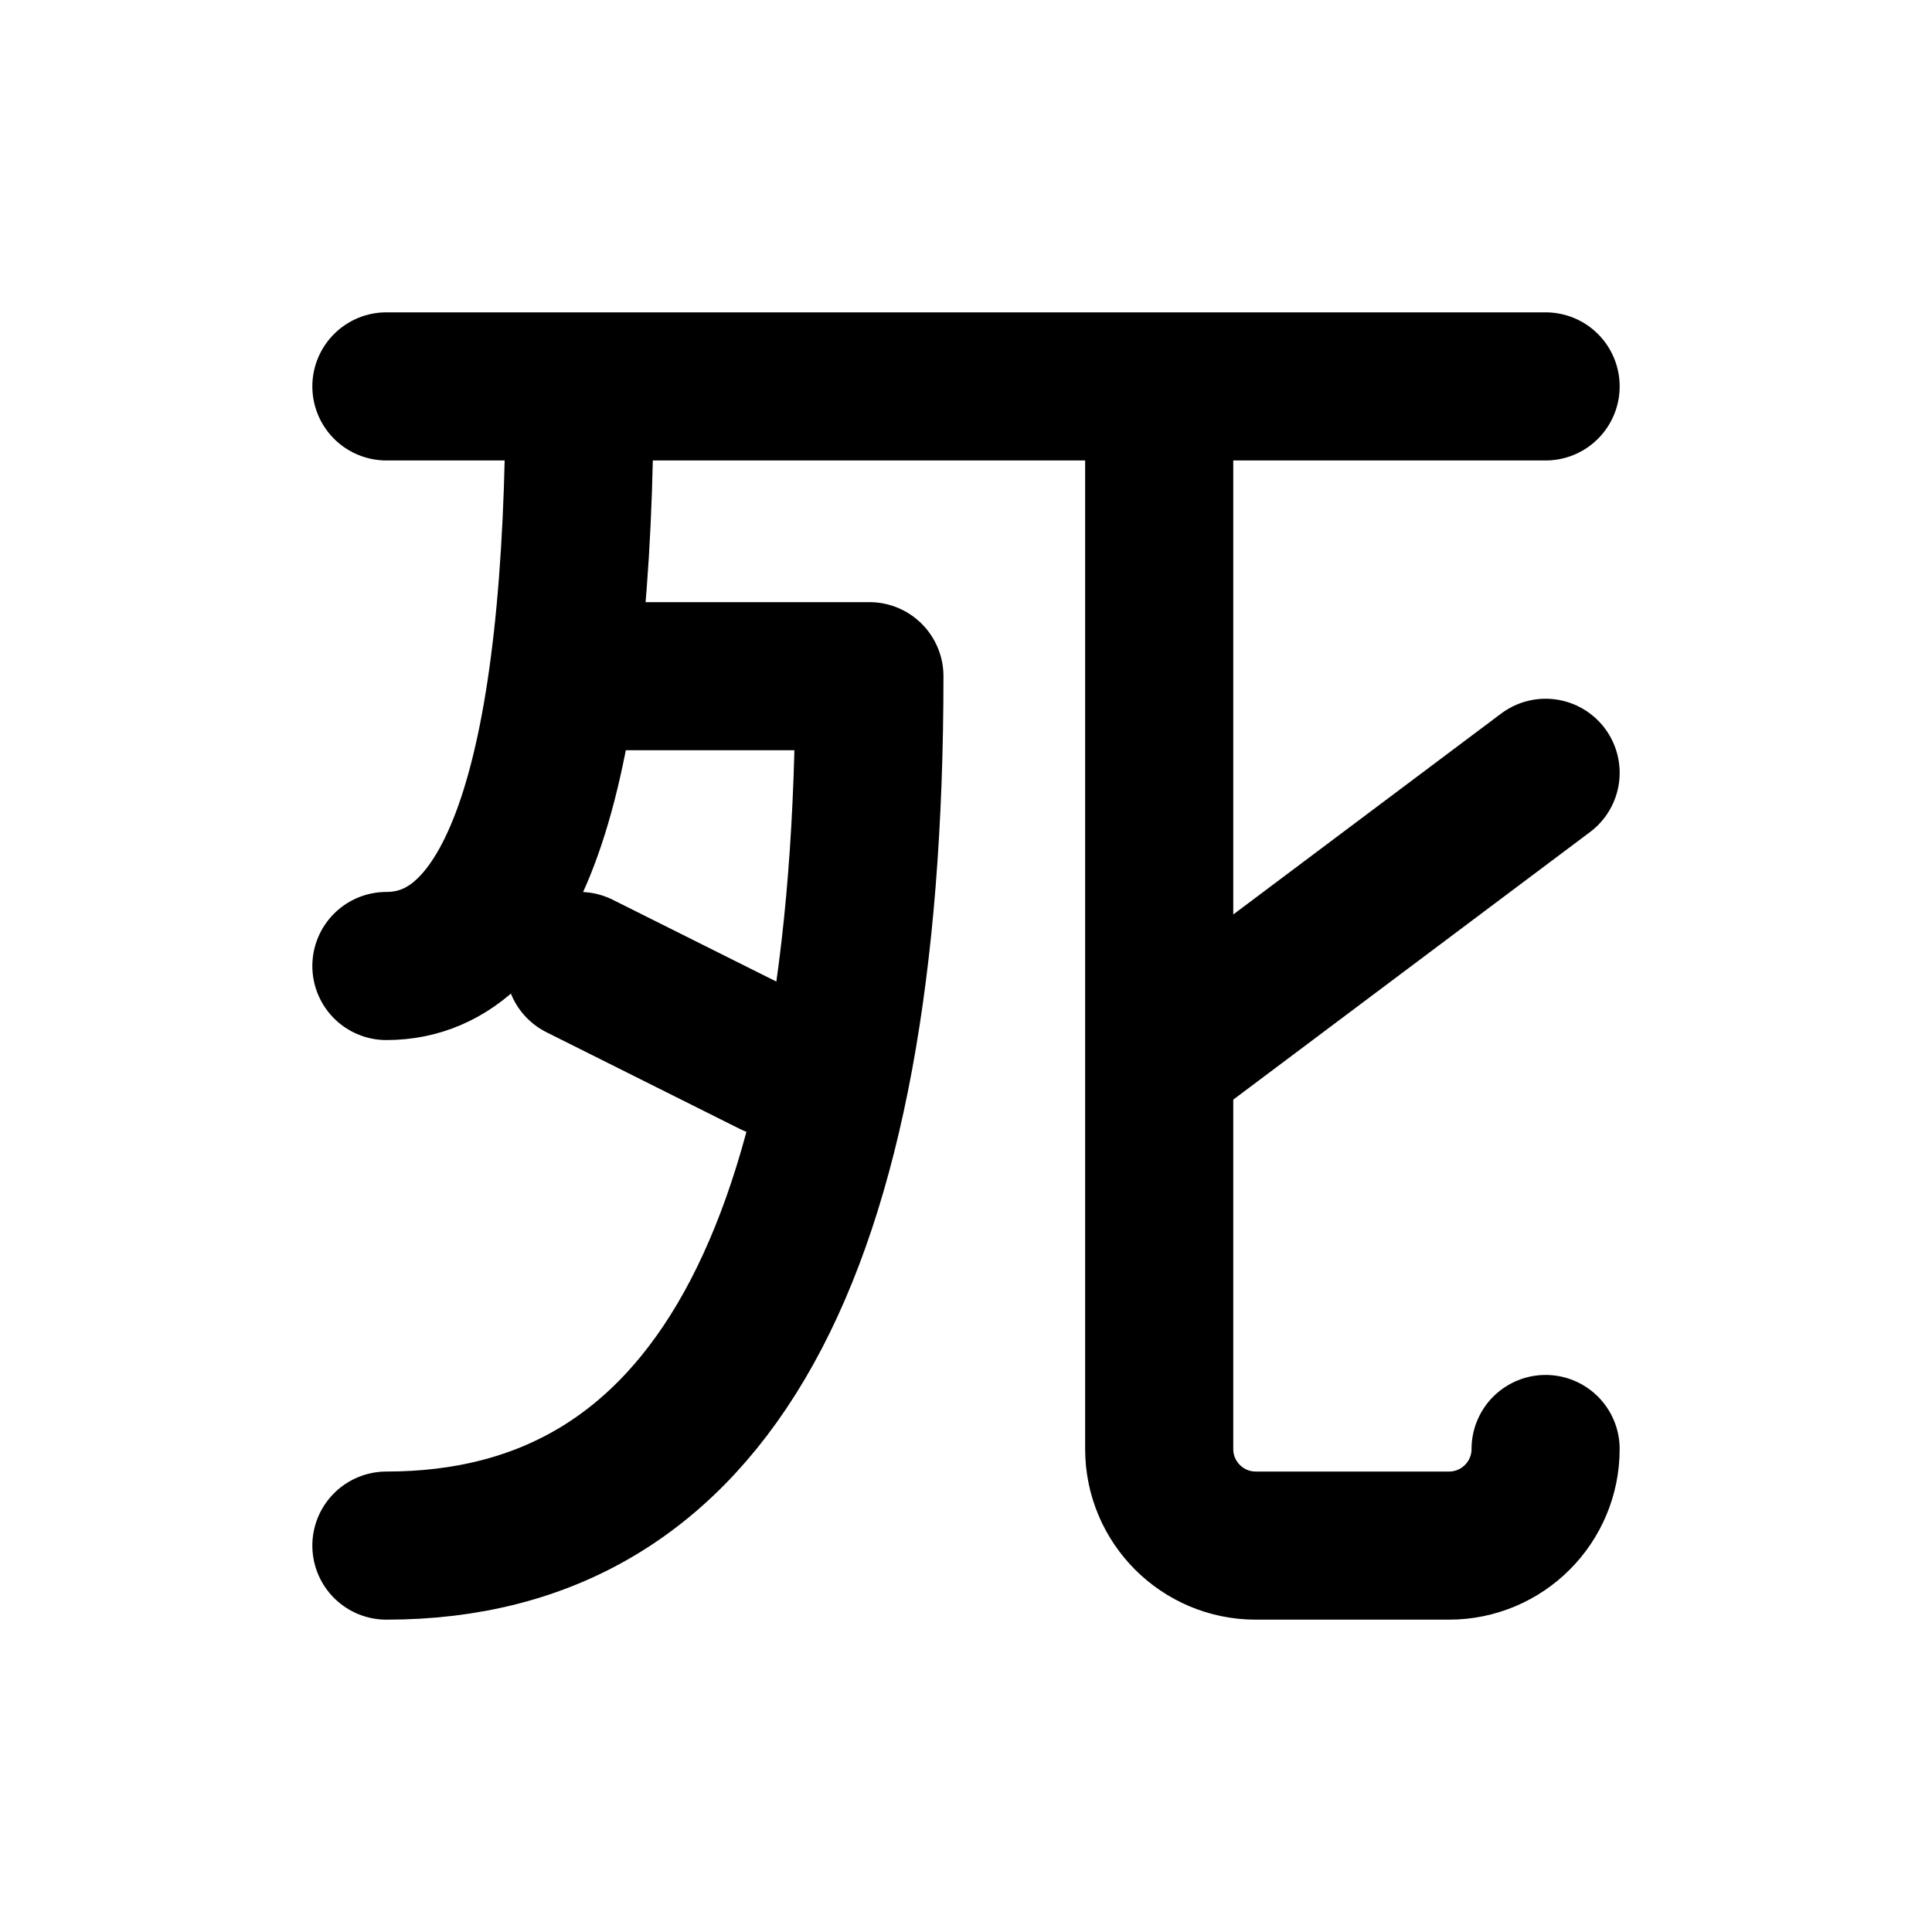
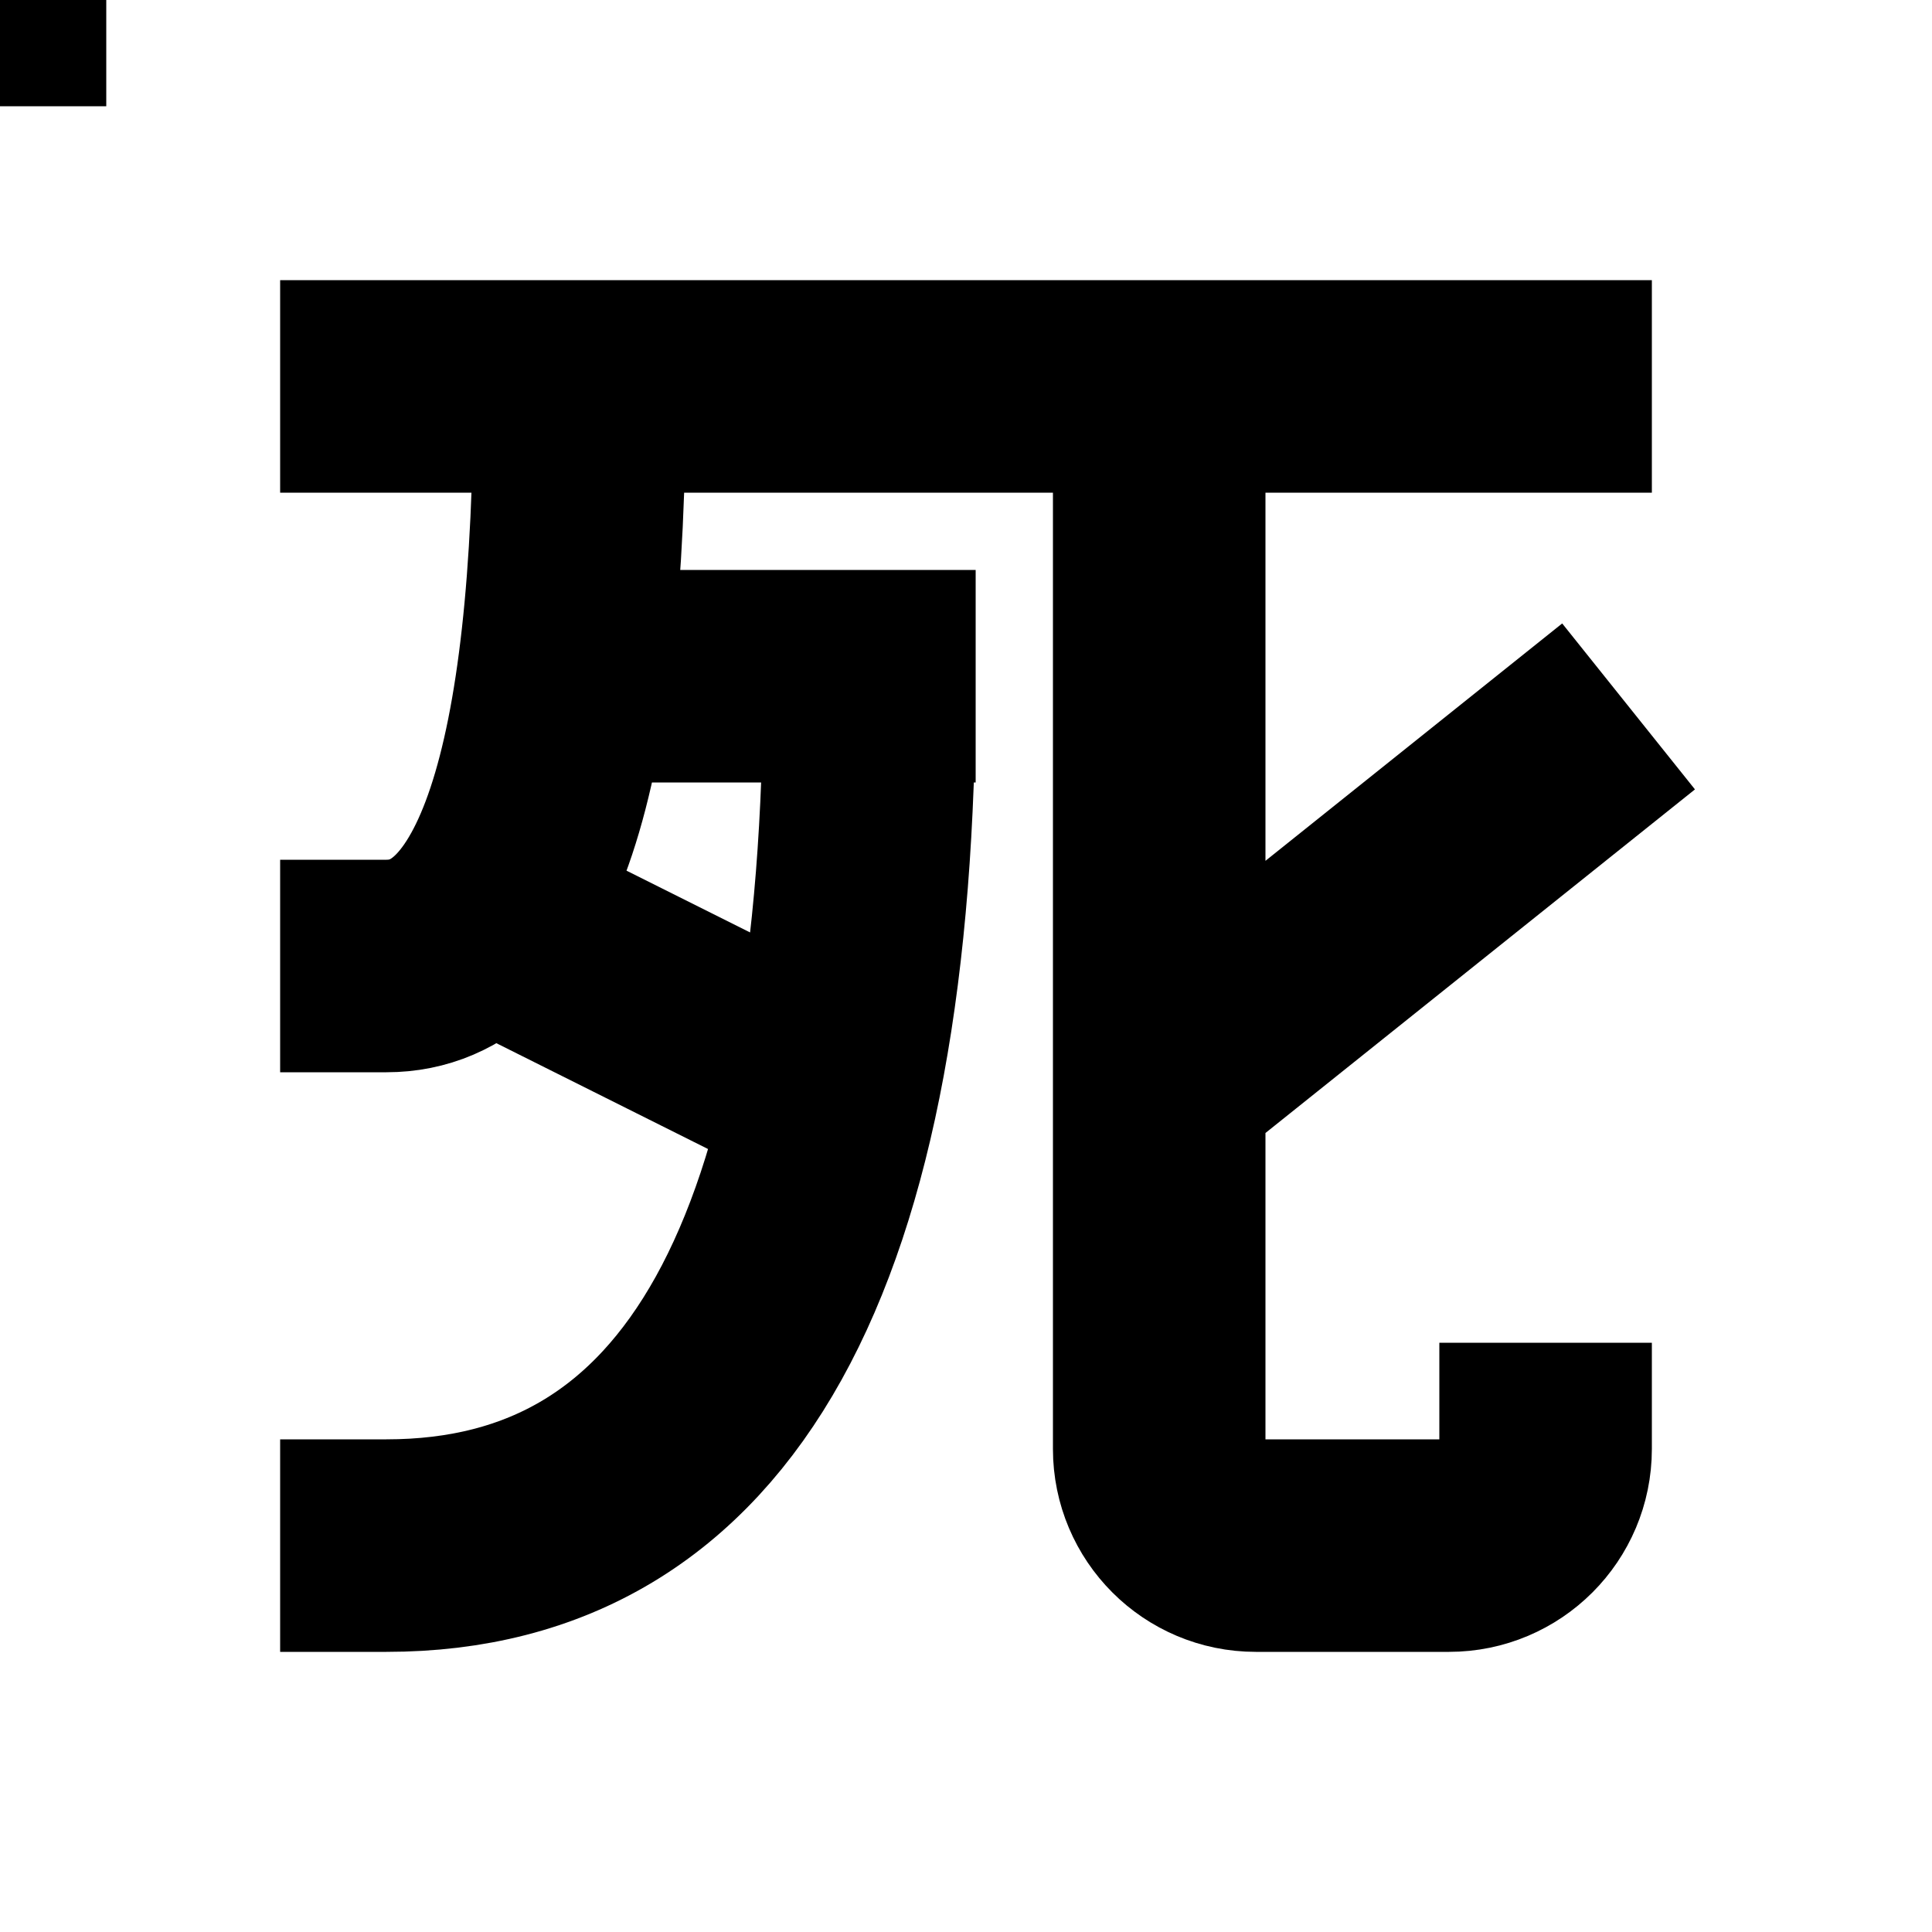
- <svg xmlns="http://www.w3.org/2000/svg" class="vector fh" width="300px" height="300px" baseProfile="full" version="1.1" style="width: 300px; height: 300px; stroke: rgb(0, 0, 0); stroke-width: 23; fill: none; stroke-linecap: round;">
+ <svg xmlns="http://www.w3.org/2000/svg" class="vector fh" width="300px" height="300px" baseProfile="full" version="1.1" style="width: 300px; height: 300px; stroke: rgb(0, 0, 0); stroke-width: 33; fill: none; stroke-linecap: square;">
  <g transform="translate(0,0)">
-     <path d="M60,60 L240,60  M180,60 L180,225  A15,15 0 0,0 195,240  A30,0 0 0,1 225,240  A15,-15 0 0,0 240,225  M180,165 L240,120  M135,105 L90,105  M90,60 Q90,150 60,150  M135,105 Q135,240 60,240  M90,150 L120,165  " />
+     <path d="M60,60 L240,60  M180,60 L180,225  A15,15 0 0,0 195,240  A30,0 0 0,1 225,240  A15,-15 0 0,0 240,225  M190,160 L240,120  M135,105 L90,105  M90,60 Q90,150 60,150  M135,105 Q135,240 60,240  M90,150 L120,165  " />
  </g>
  <g>
    <path d="M0,0" transform="" />
  </g>
</svg>
